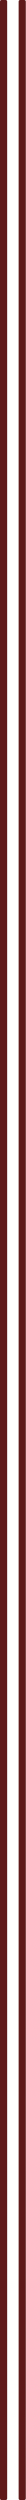
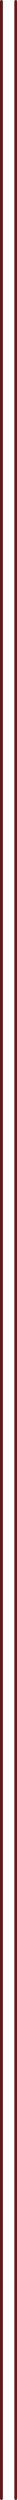
- <svg xmlns="http://www.w3.org/2000/svg" width="18" height="1744" viewBox="0 0 18 1744" fill="none">
-   <rect width="5" height="1744" rx="1" fill="#5F191A" />
-   <rect x="13" width="5" height="1744" rx="1" fill="#5F191A" />
+ <svg xmlns="http://www.w3.org/2000/svg" width="12" height="1744" viewBox="0 0 12 1744" fill="none">
+   <rect width="2" height="1744" rx="1" fill="#5F191A" />
+   <rect x="10" width="2" height="1744" rx="1" fill="#5F191A" />
</svg>
